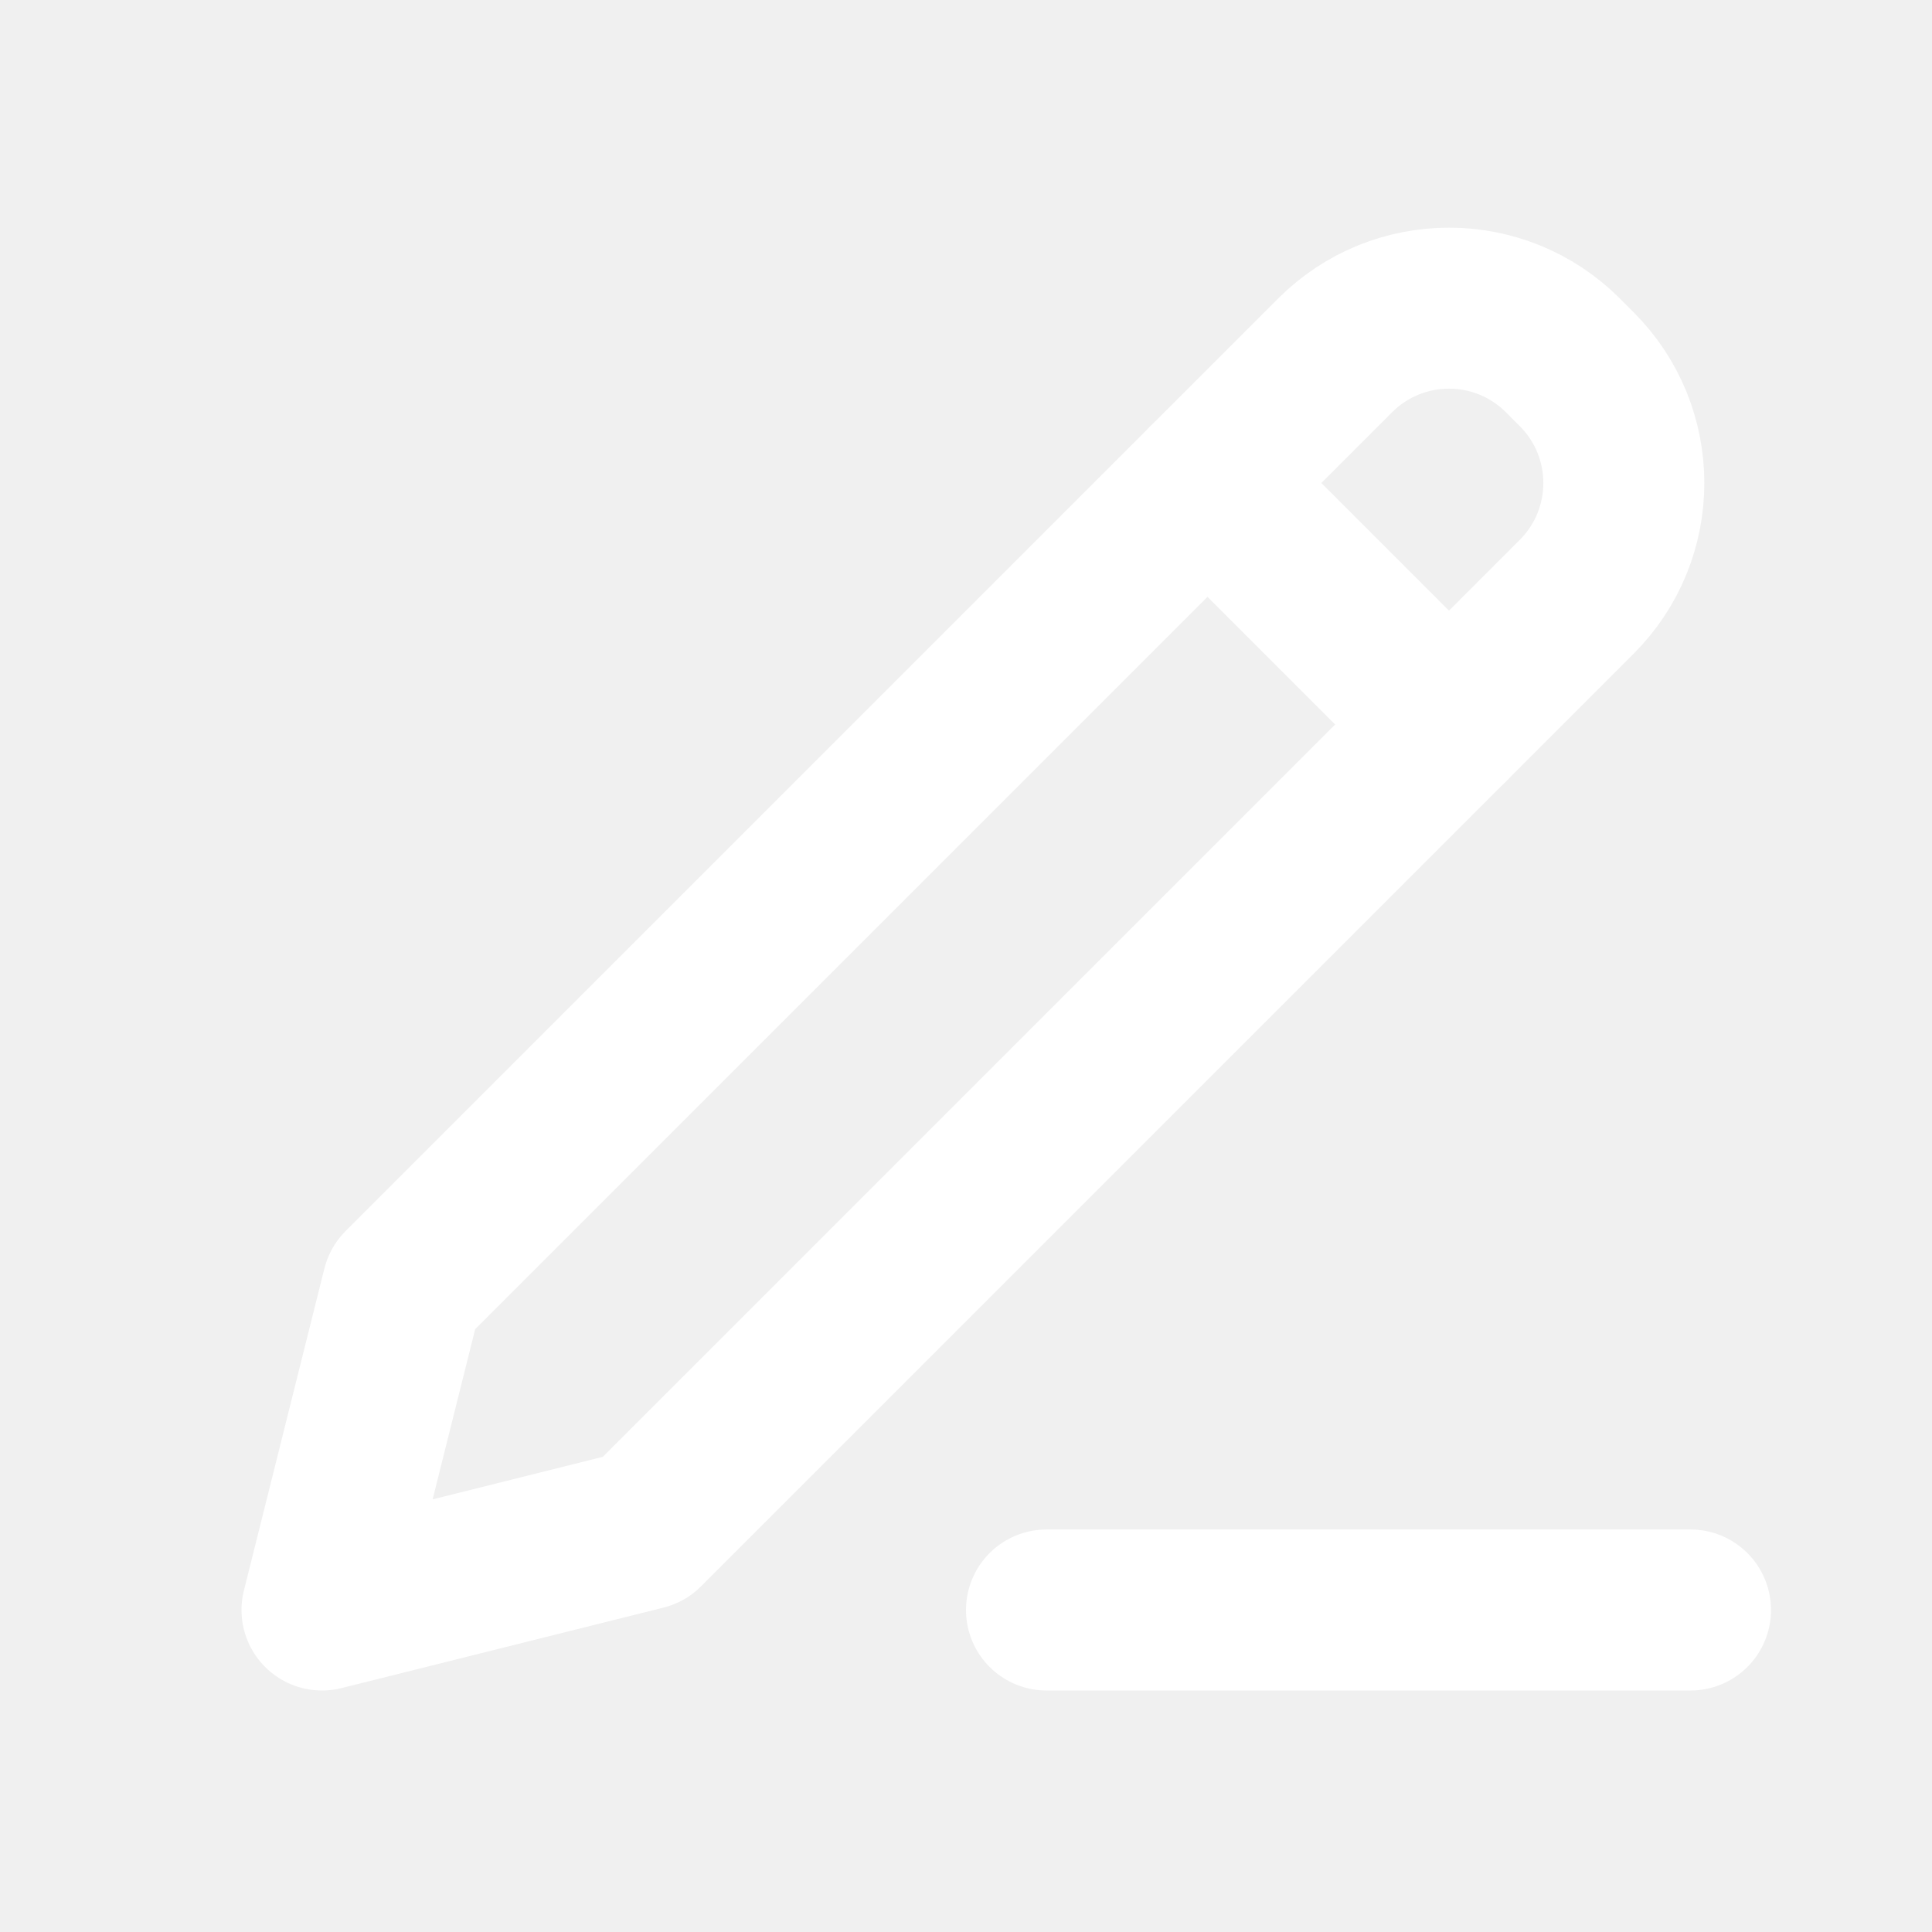
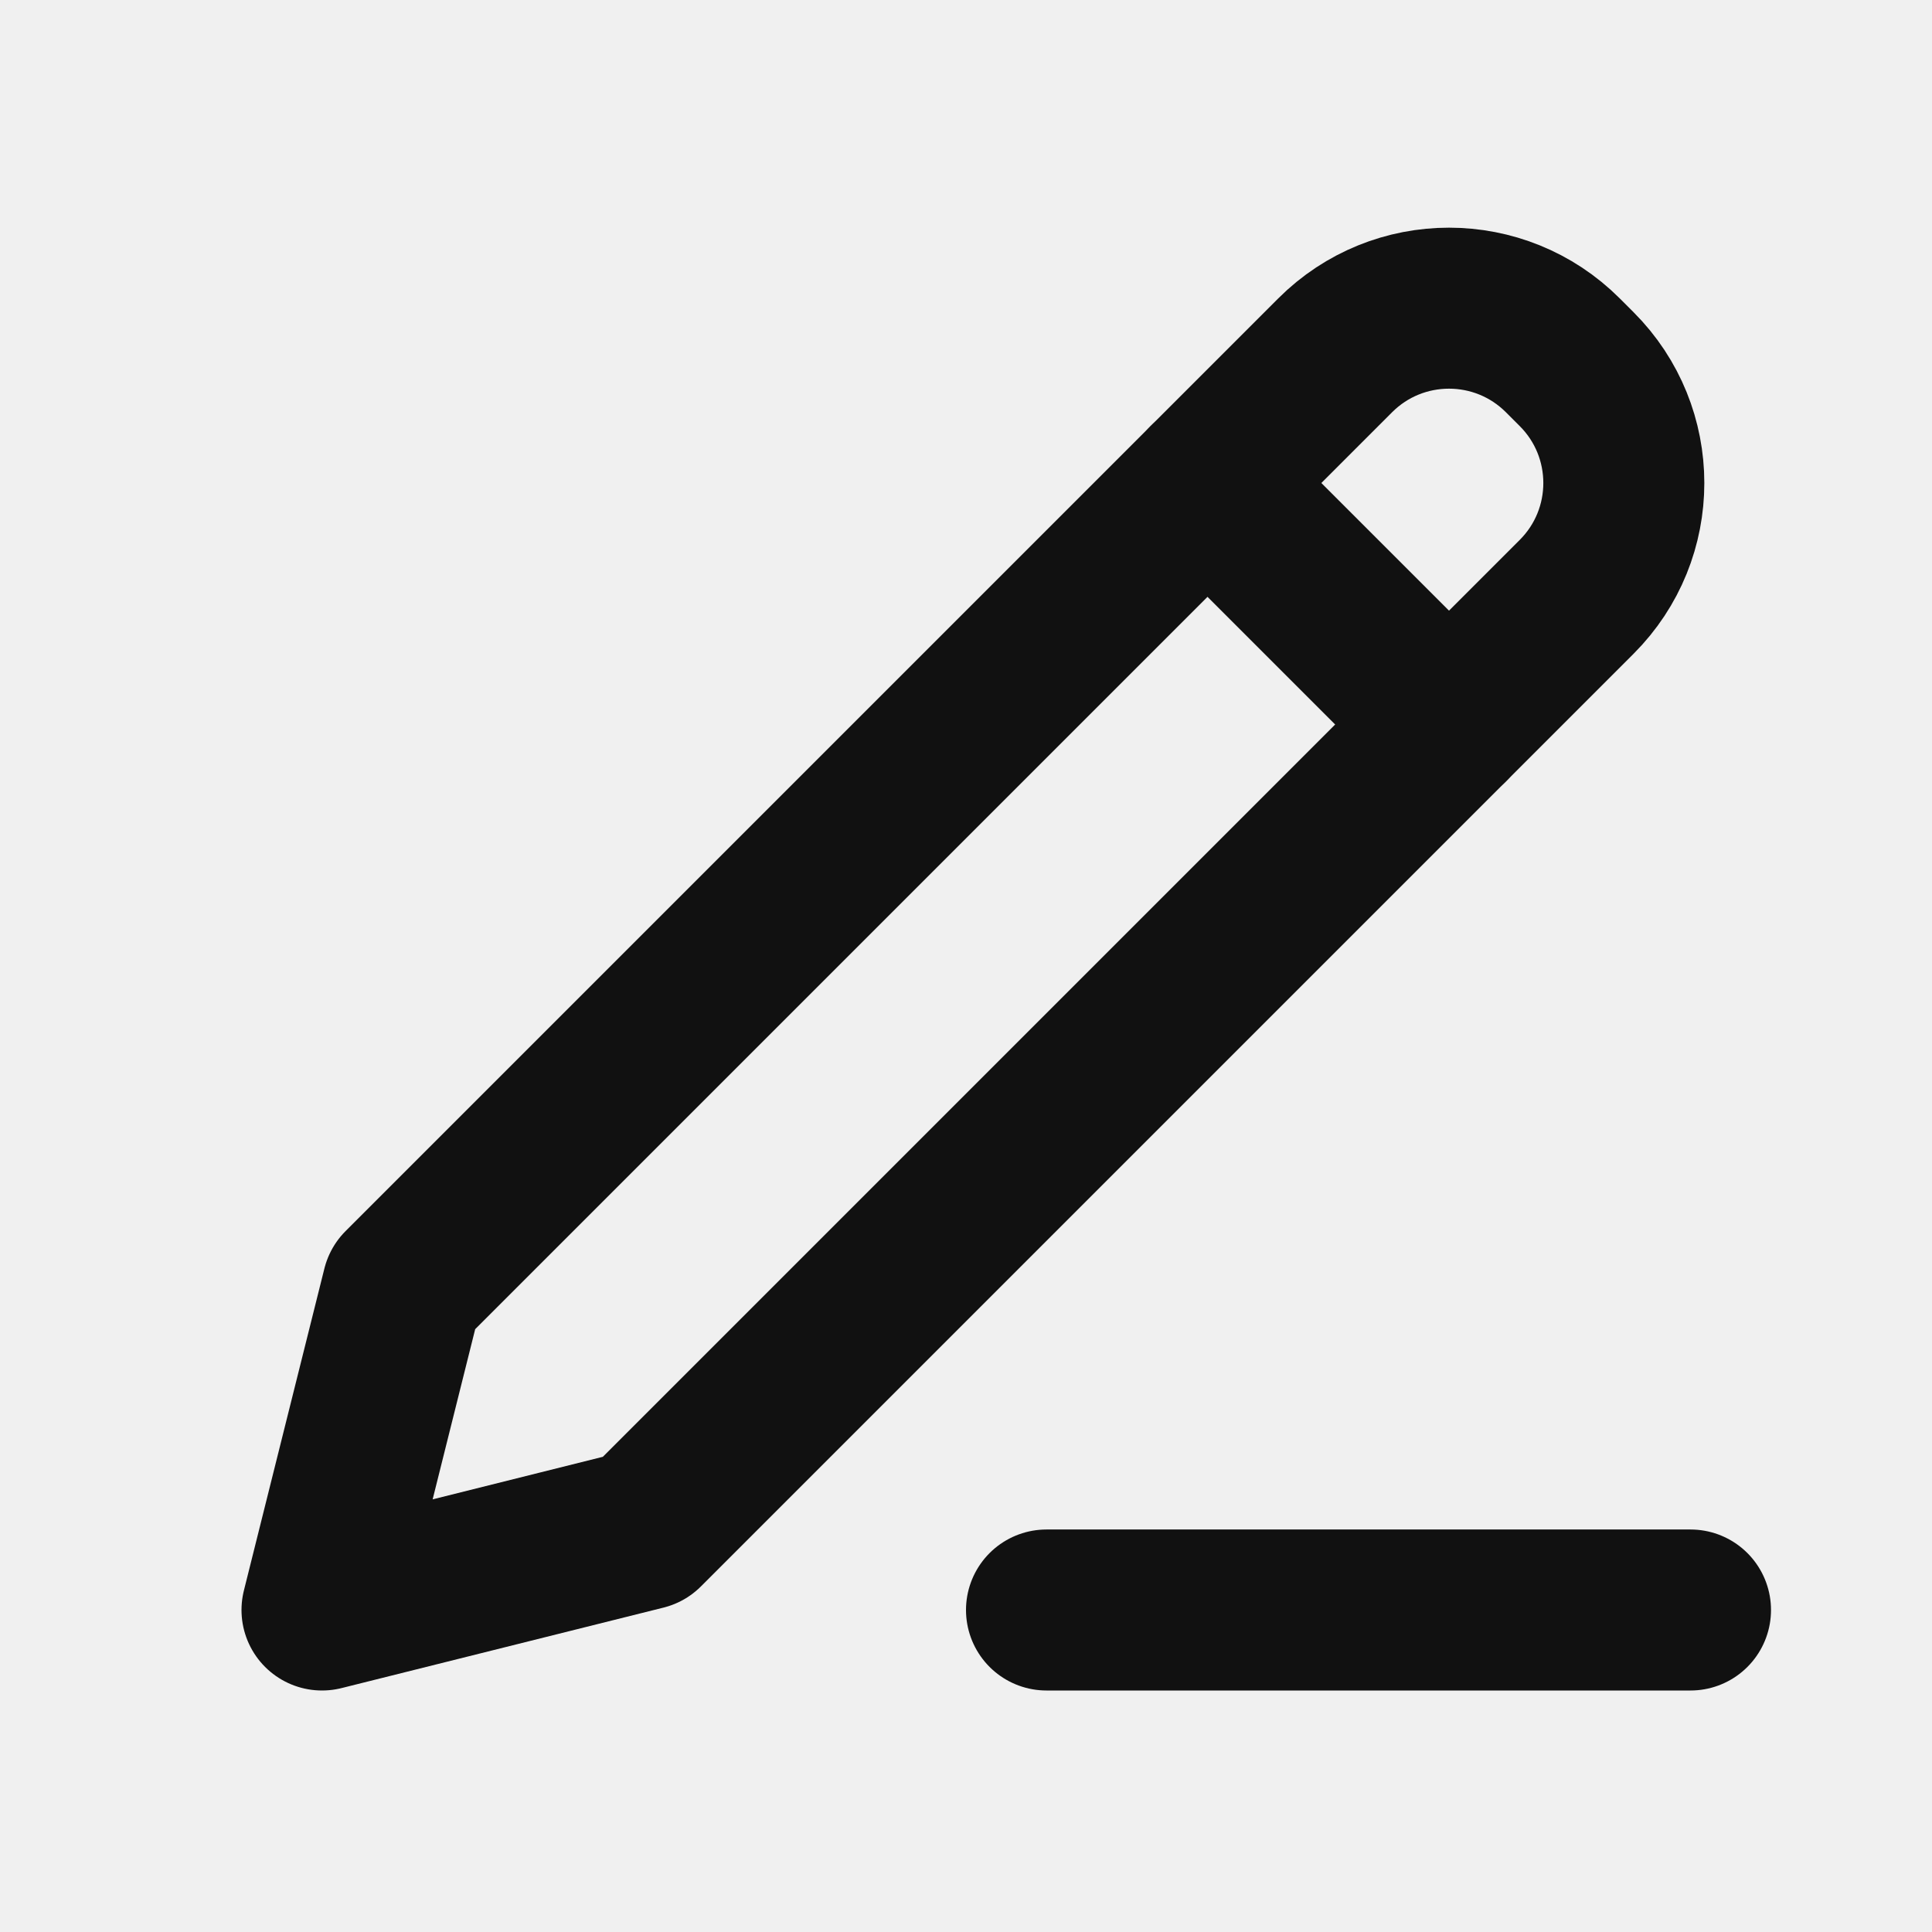
<svg xmlns="http://www.w3.org/2000/svg" width="24" height="24" viewBox="0 0 24 24" fill="none">
-   <path d="M5 16L4 20L8 19L19.586 7.414C20.367 6.633 20.367 5.367 19.586 4.586L19.414 4.414C18.633 3.633 17.367 3.633 16.586 4.414L5 16Z" stroke="white" stroke-width="2" stroke-linecap="round" stroke-linejoin="round" />
-   <path d="M15 6L18 9" stroke="white" stroke-width="2" stroke-linecap="round" stroke-linejoin="round" />
-   <path d="M13 20H21" stroke="white" stroke-width="2" stroke-linecap="round" stroke-linejoin="round" />
+   <path d="M5 16L4 20L8 19L19.586 7.414C20.367 6.633 20.367 5.367 19.586 4.586L19.414 4.414C18.633 3.633 17.367 3.633 16.586 4.414L5 16Z" stroke="#111111" stroke-width="2" stroke-linecap="round" stroke-linejoin="round" />
+   <path d="M15 6L18 9" stroke="#111111" stroke-width="2" stroke-linecap="round" stroke-linejoin="round" />
+   <path d="M13 20H21" stroke="#111111" stroke-width="2" stroke-linecap="round" stroke-linejoin="round" />
</svg>
